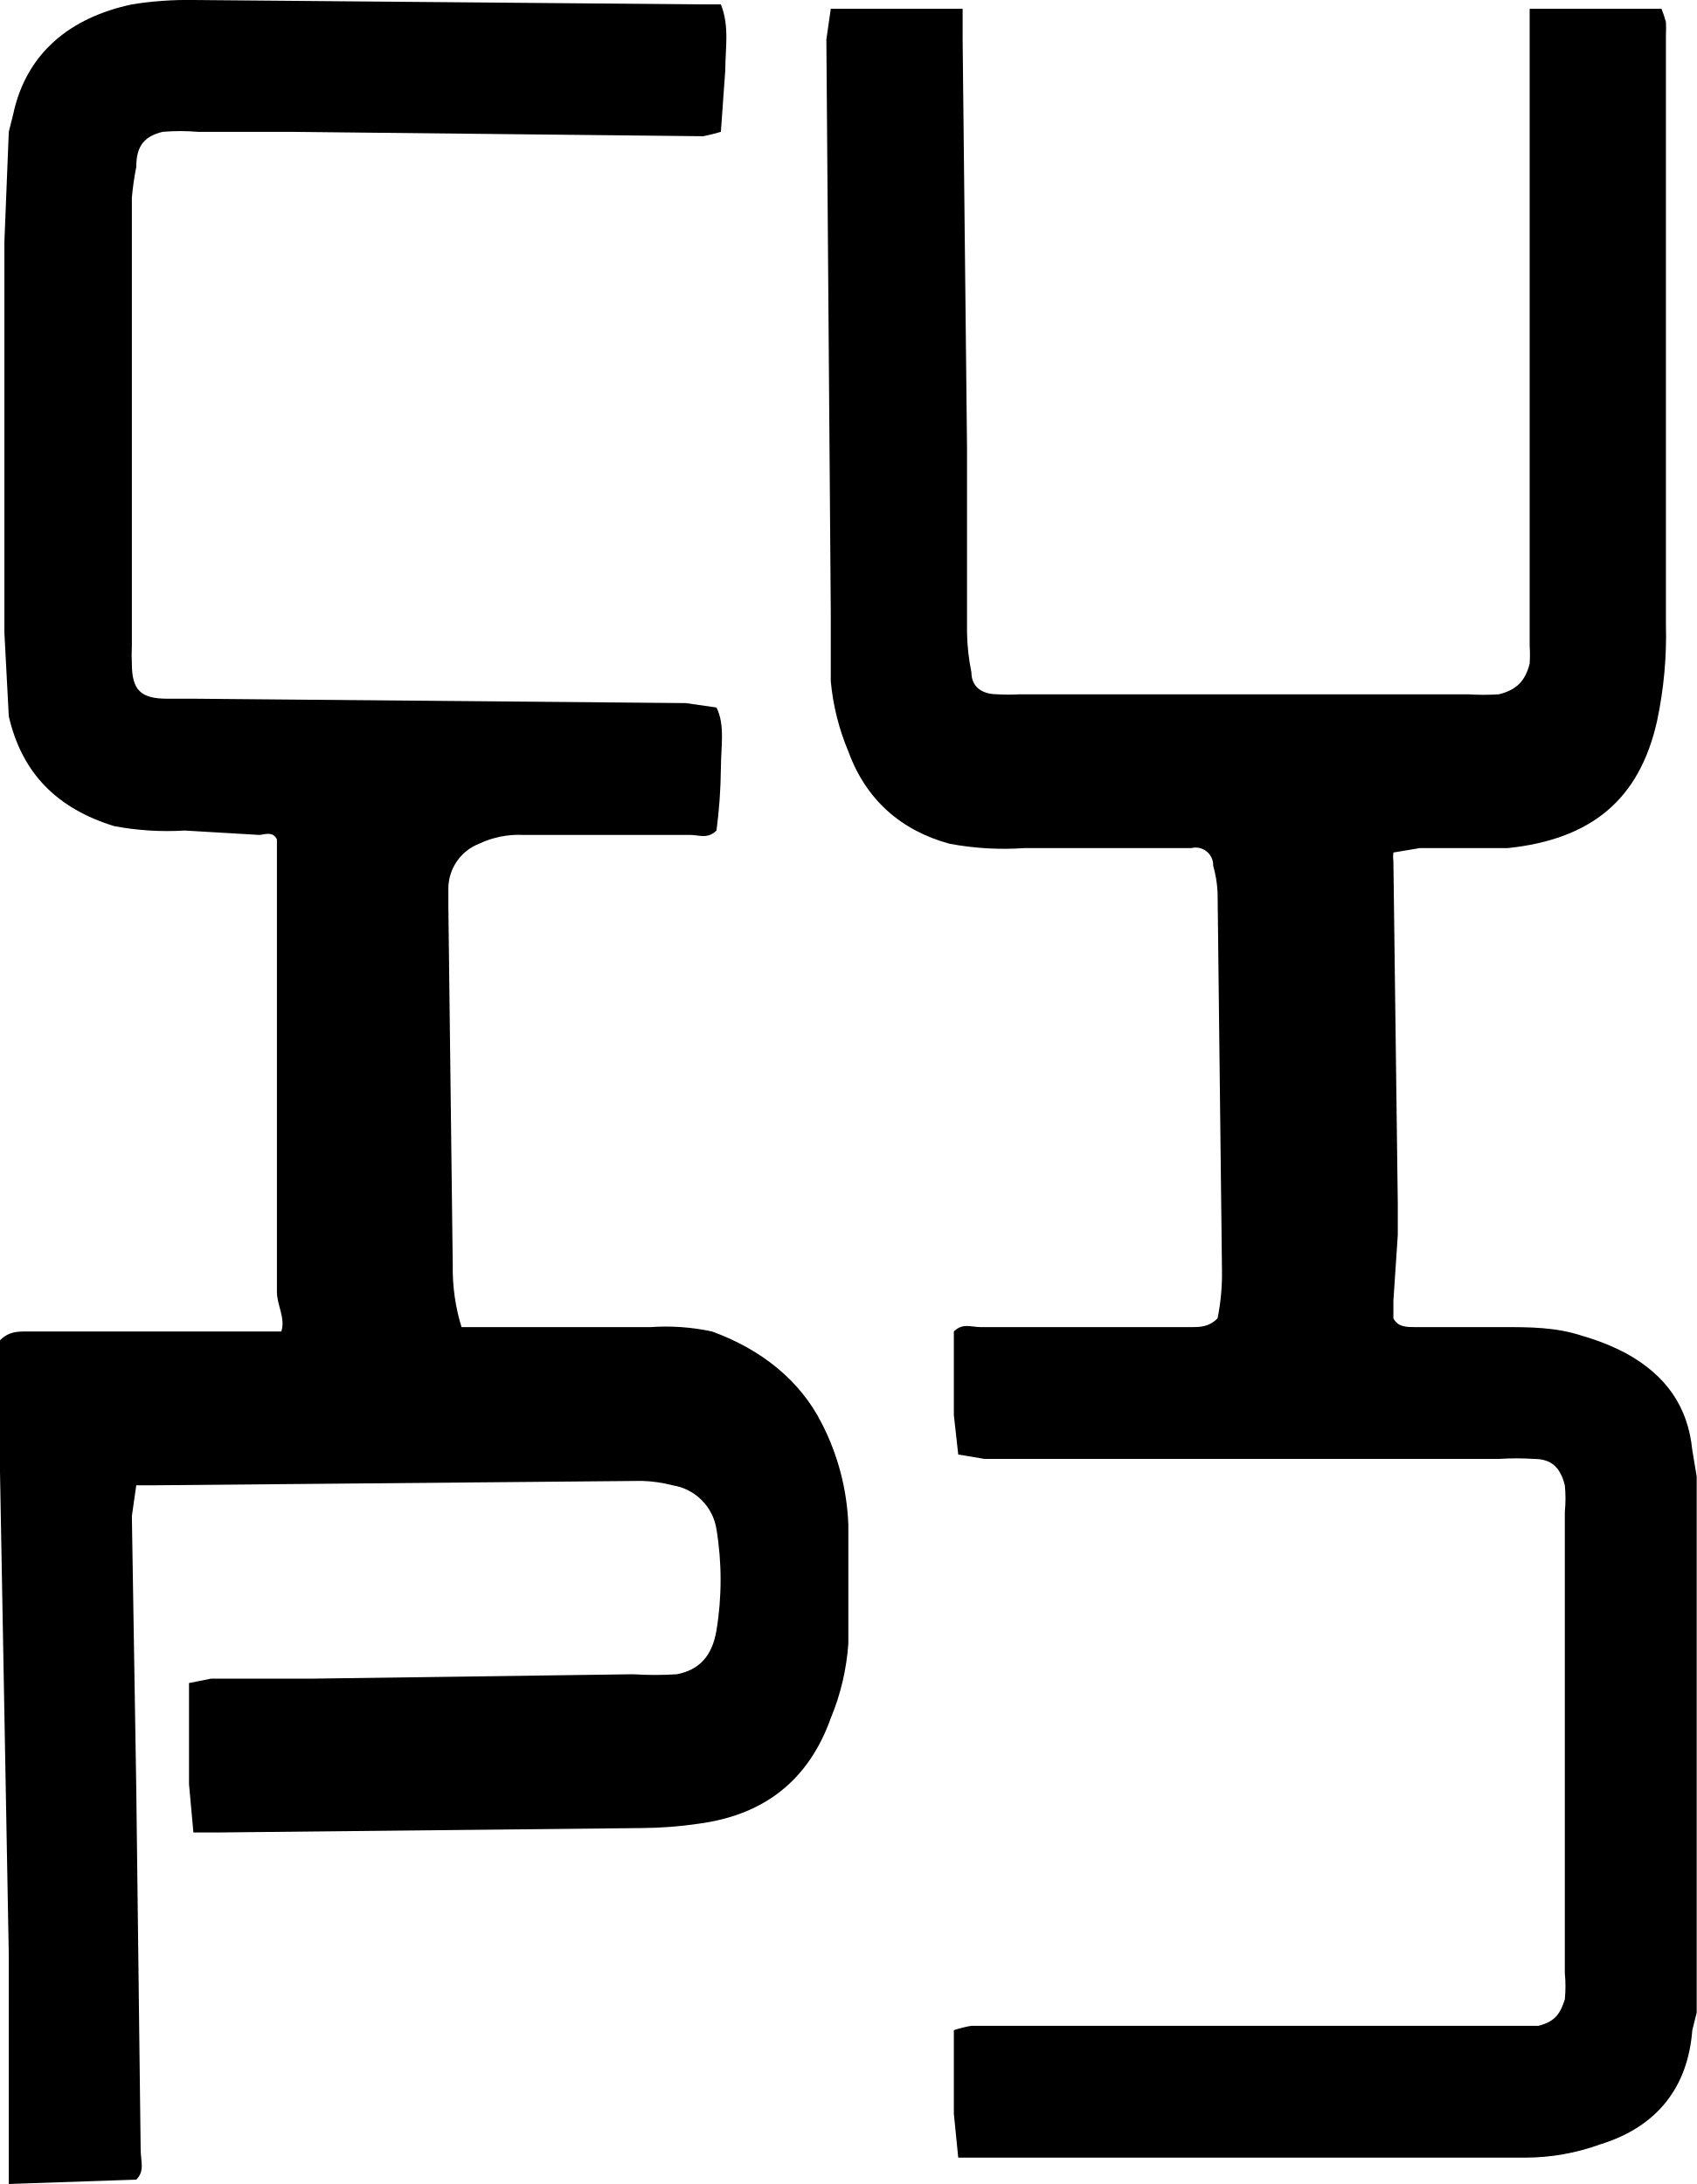
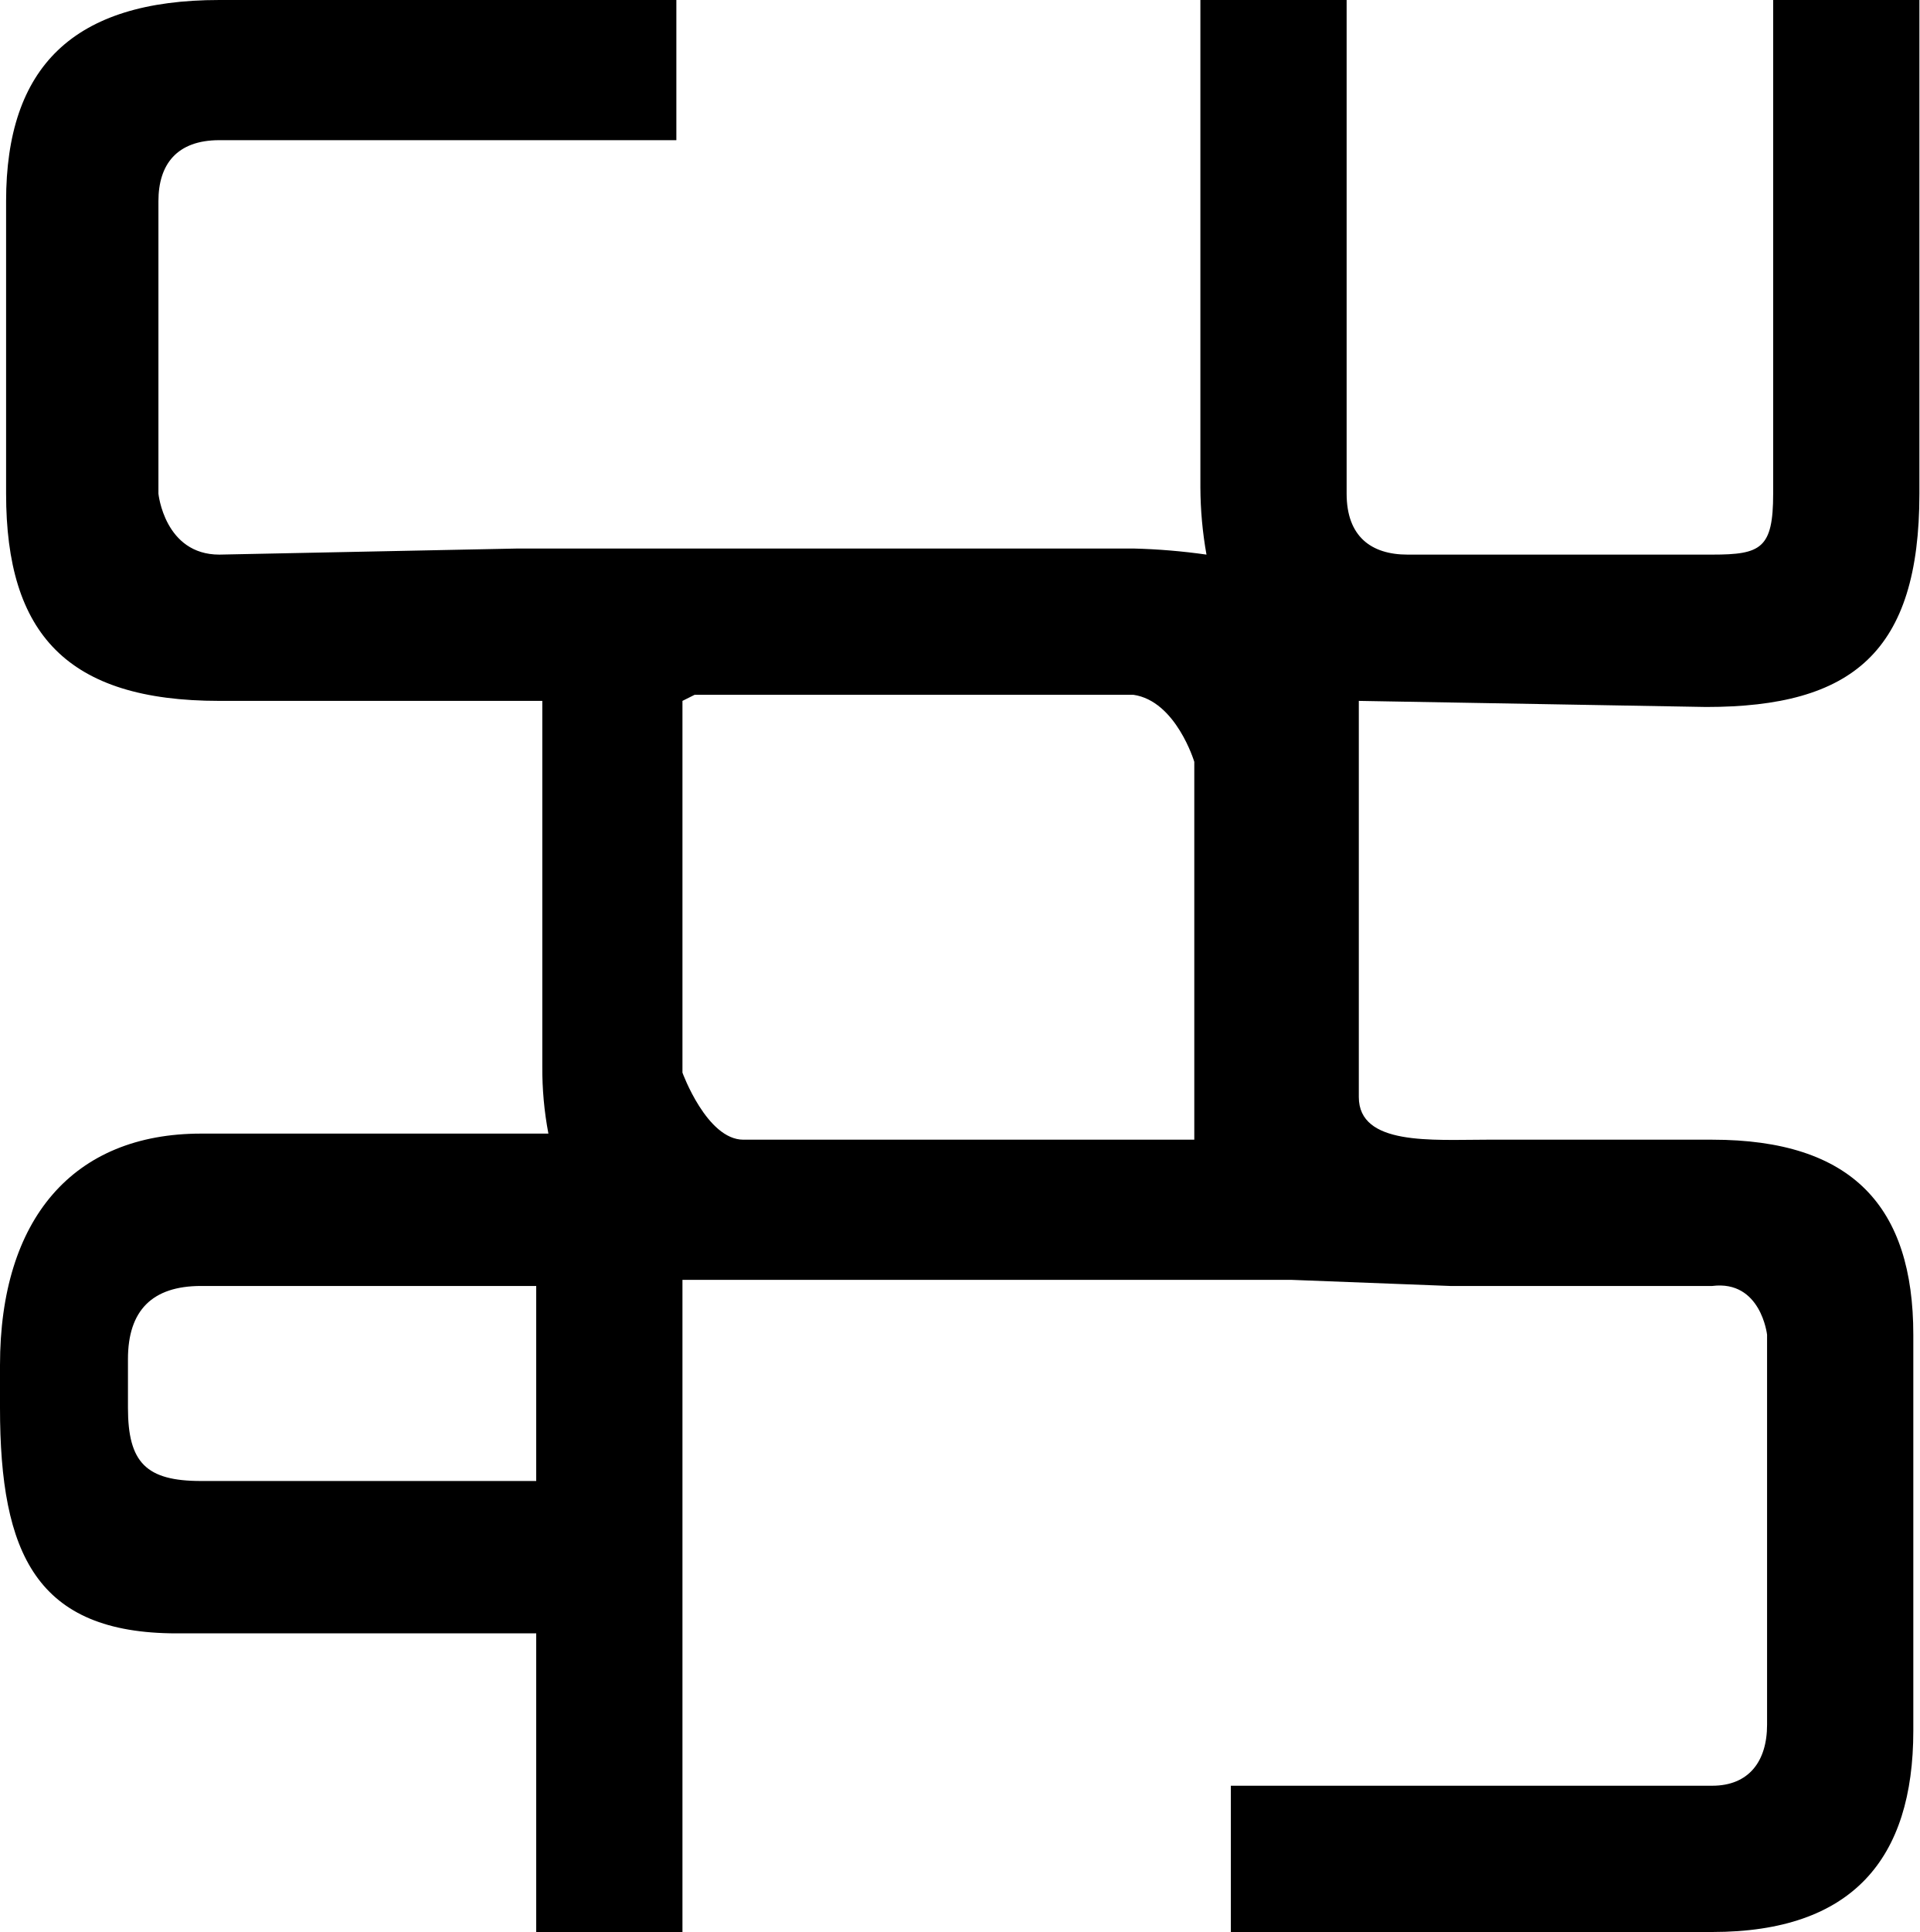
- <svg xmlns="http://www.w3.org/2000/svg" data-name="Layer 1" viewBox="0 0 386 497">
-   <path d="M2 497v-52L0 335v-30c2-2 4-2 6-2h58c1-3-1-6-1-9V191c-1-2-3-1-4-1l-17-1a65 65 0 0 1-16-1c-13-4-21-12-24-25l-1-19V55l1-25 1-4C6 12 16 4 30 1a80 80 0 0 1 14-1l116 1h4c2 5 1 10 1 15l-1 14a43 43 0 0 1-4 1l-94-1H45a47 47 0 0 0-8 0c-4 1-6 3-6 8a63 63 0 0 0-1 7v102a37 37 0 0 0 0 4c0 6 2 8 8 8h6l112 1 7 1c2 4 1 9 1 14a116 116 0 0 1-1 14c-2 2-4 1-6 1h-38a21 21 0 0 0-10 2 11 11 0 0 0-7 10v4l1 82a45 45 0 0 0 2 14h43a50 50 0 0 1 14 1c11 4 20 11 25 21a55 55 0 0 1 6 23v27a54 54 0 0 1-4 17c-5 14-15 22-30 24a92 92 0 0 1-13 1l-96 1h-6l-1-11v-23l5-1h23l73-1a78 78 0 0 0 10 0c5-1 8-4 9-10a71 71 0 0 0 0-23 12 12 0 0 0-10-10 31 31 0 0 0-7-1l-111 1h-4l-1 7 1 62 1 82c0 3 1 5-1 7Zm384-39-1 4c-1 13-8 22-21 26a50 50 0 0 1-17 3H218l-1-10v-19a24 24 0 0 1 4-1h129c4-1 5-3 6-6a31 31 0 0 0 0-6V344a30 30 0 0 0 0-6c-1-4-3-6-7-6a60 60 0 0 0-8 0H224l-6-1-1-9v-19c2-2 4-1 6-1h48c2 0 4 0 6-2a51 51 0 0 0 1-11l-1-86a27 27 0 0 0-1-6 4 4 0 0 0-5-4h-38a67 67 0 0 1-17-1c-11-3-19-10-23-21a54 54 0 0 1-4-16v-16L188 9l1-7h30v7l1 93v42a49 49 0 0 0 1 9c0 3 2 5 6 5a43 43 0 0 0 5 0h102a54 54 0 0 0 7 0c4-1 6-3 7-7a30 30 0 0 0 0-4V2h30a29 29 0 0 1 1 3 31 31 0 0 1 0 3v134a94 94 0 0 1-2 22c-4 18-15 27-34 29h-20l-6 1a8 8 0 0 0 0 2l1 78v7l-1 15v4c1 2 3 2 5 2h20c6 0 12 0 18 2a52 52 0 0 1 10 4c9 5 14 12 15 22l1 6Z" />
+ <svg xmlns="http://www.w3.org/2000/svg" viewBox="0 0 315 317">
+   <path d="M36 91c-9 0-10-10-10-10V33c0-6 3-10 10-10h75V0H36C12 0 1 11 1 33v48c0 23 10 34 35 34h53v60a57 57 0 0 0 1 11H33c-21 0-33 14-33 38v7c0 24 6 37 29 37h59v49h24V210h100l26 1h43c8-1 9 8 9 8v64c0 6-3 10-9 10h-79v24h79c23 0 33-12 33-33v-65c0-21-10-32-33-32h-37c-9 0-21 1-21-7v-65l57 1c24 0 35-9 35-35V0h-24v81c0 9-2 10-10 10h-50c-6 0-10-3-10-10V0h-24v80a64 64 0 0 0 1 11 103 103 0 0 0-12-1H85M33 243c-9 0-12-3-12-12v-8c0-8 4-12 12-12h55v32Zm81-129h72c7 1 10 11 10 11v62h-74c-6 0-10-11-10-11v-61" />
</svg>
